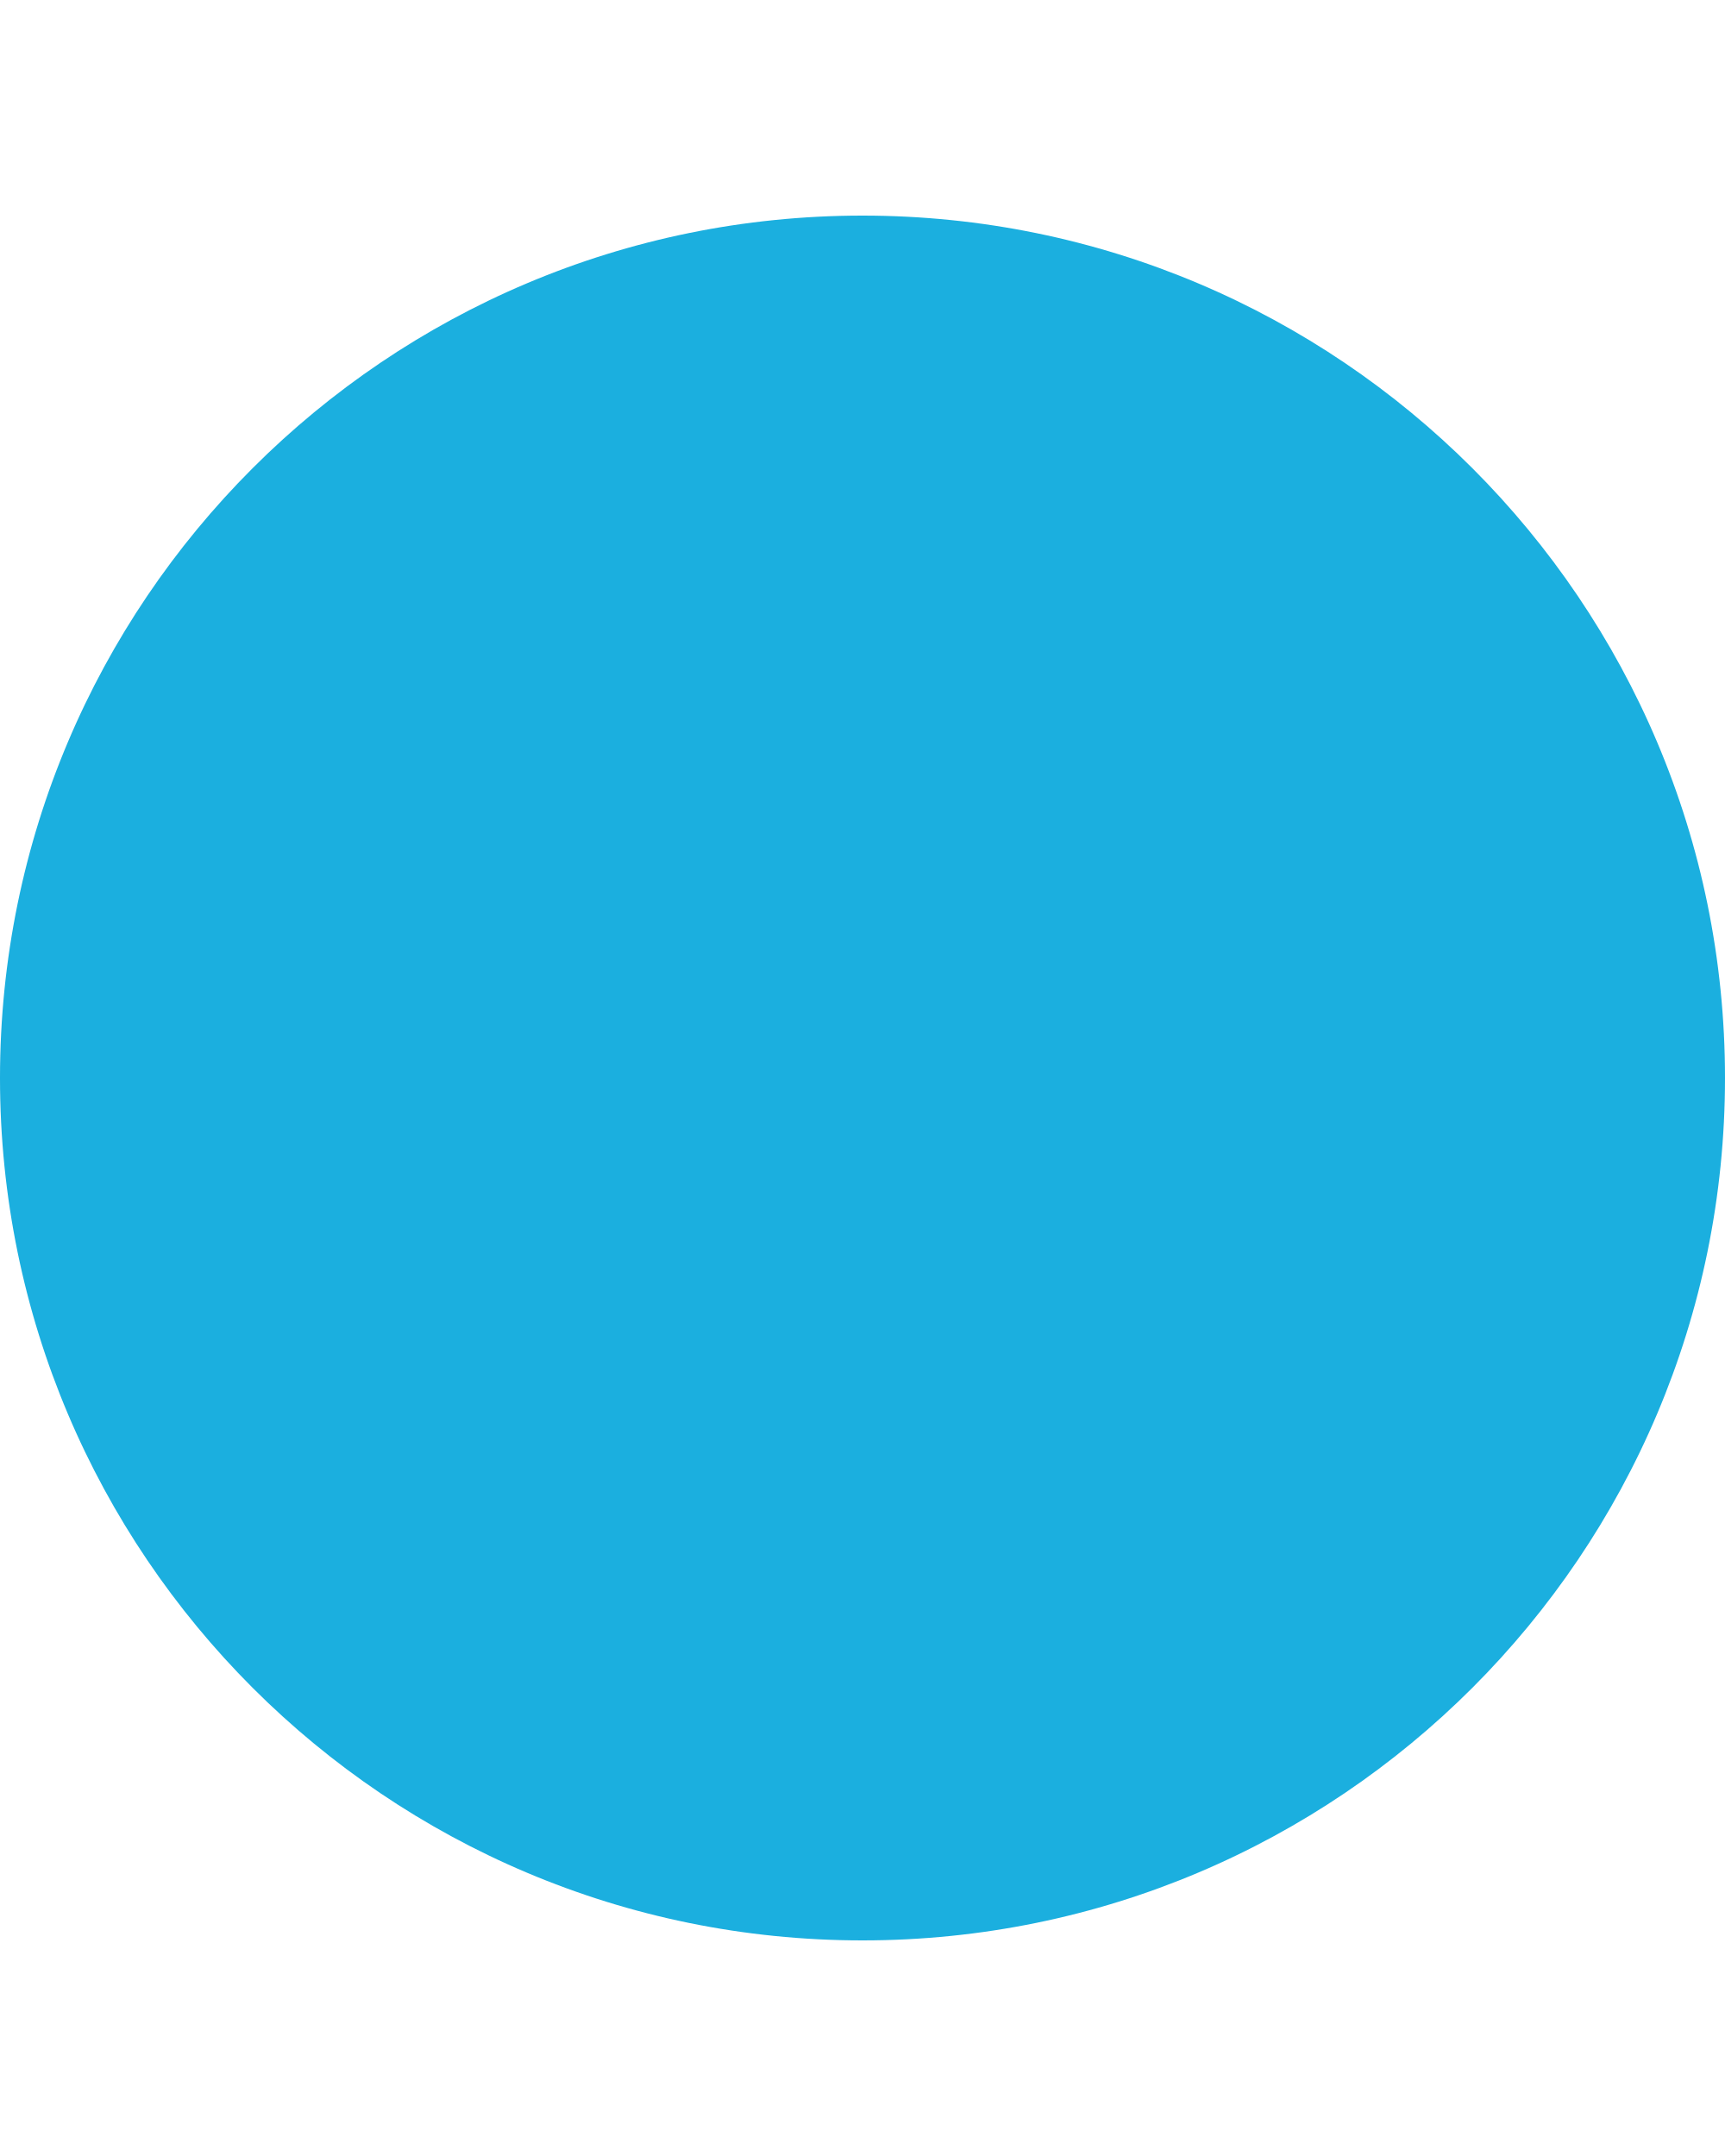
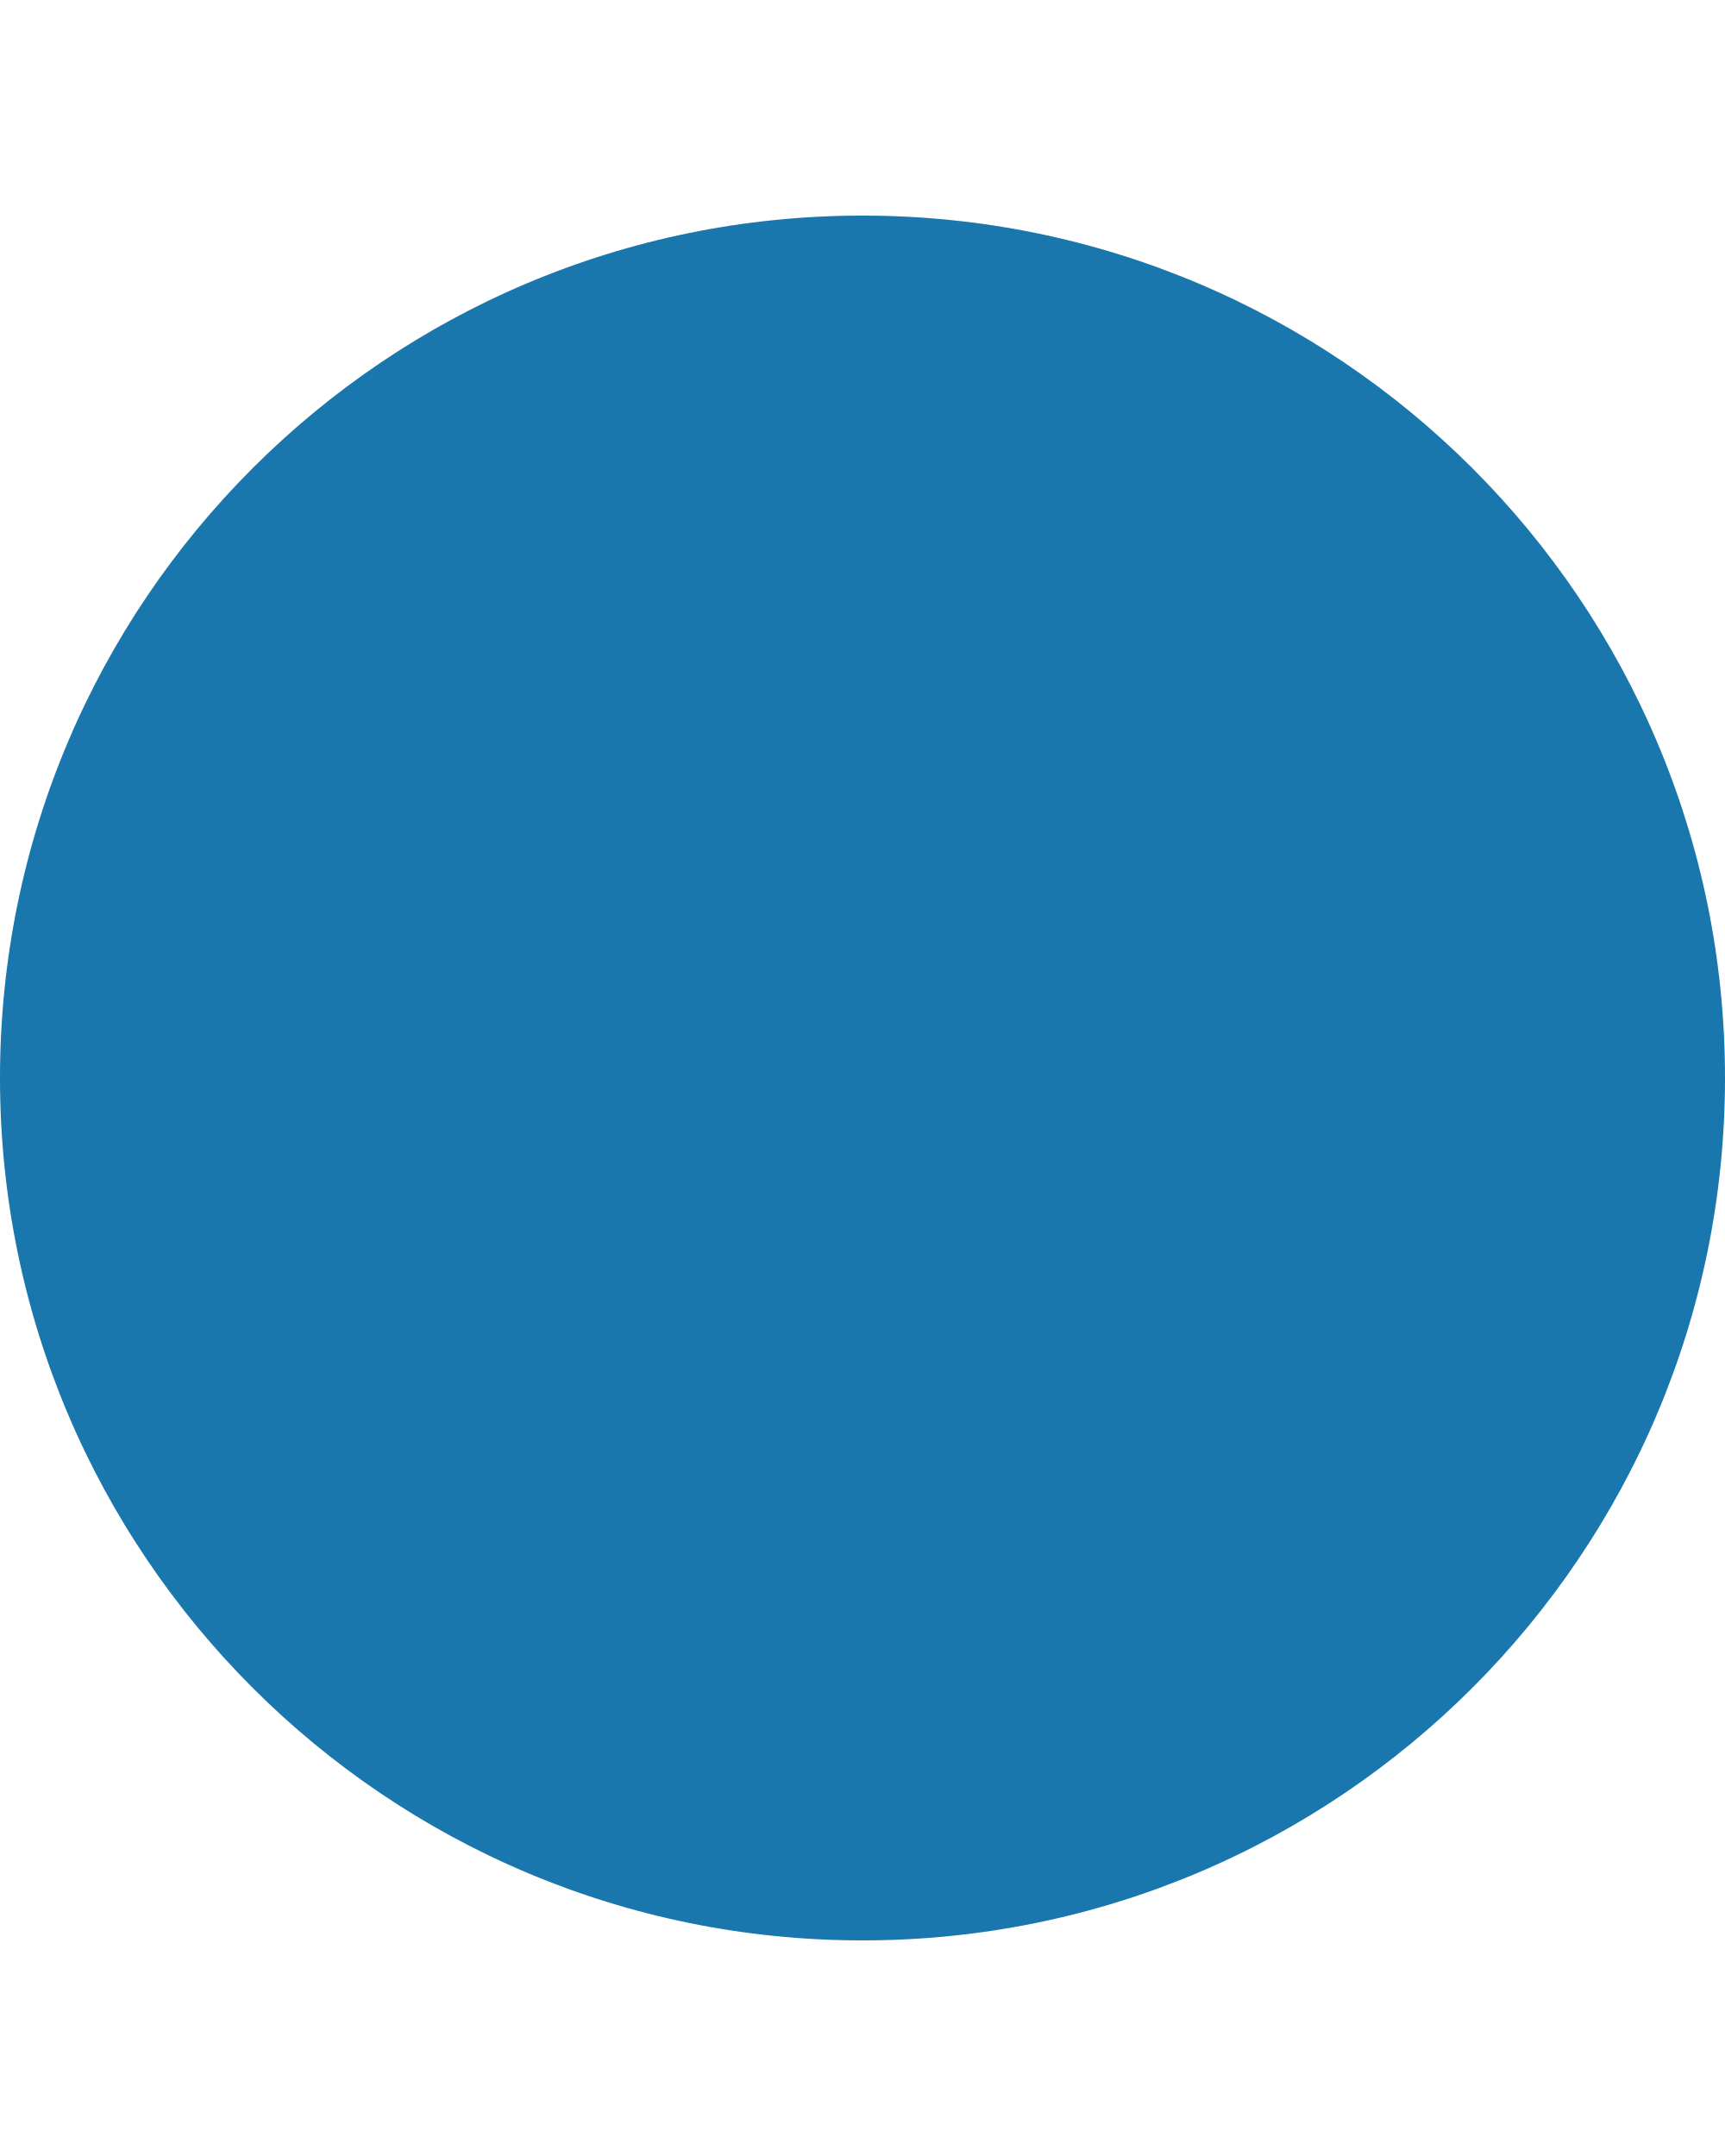
<svg xmlns="http://www.w3.org/2000/svg" width="40px" height="50px" viewBox="0 0 71 71" version="1.1">
  <defs />
  <g id="Icons" stroke="none" stroke-width="1" fill="none" fill-rule="evenodd" transform="translate(-380, -1235)" opacity="0.9">
-     <circle id="cluster-blue" fill="#02a6db" cx="415.5" cy="1270.5" r="35.5" />
+     <circle id="cluster-blue" fill="#0068a5" cx="415.5" cy="1270.5" r="35.5" />
  </g>
</svg>
